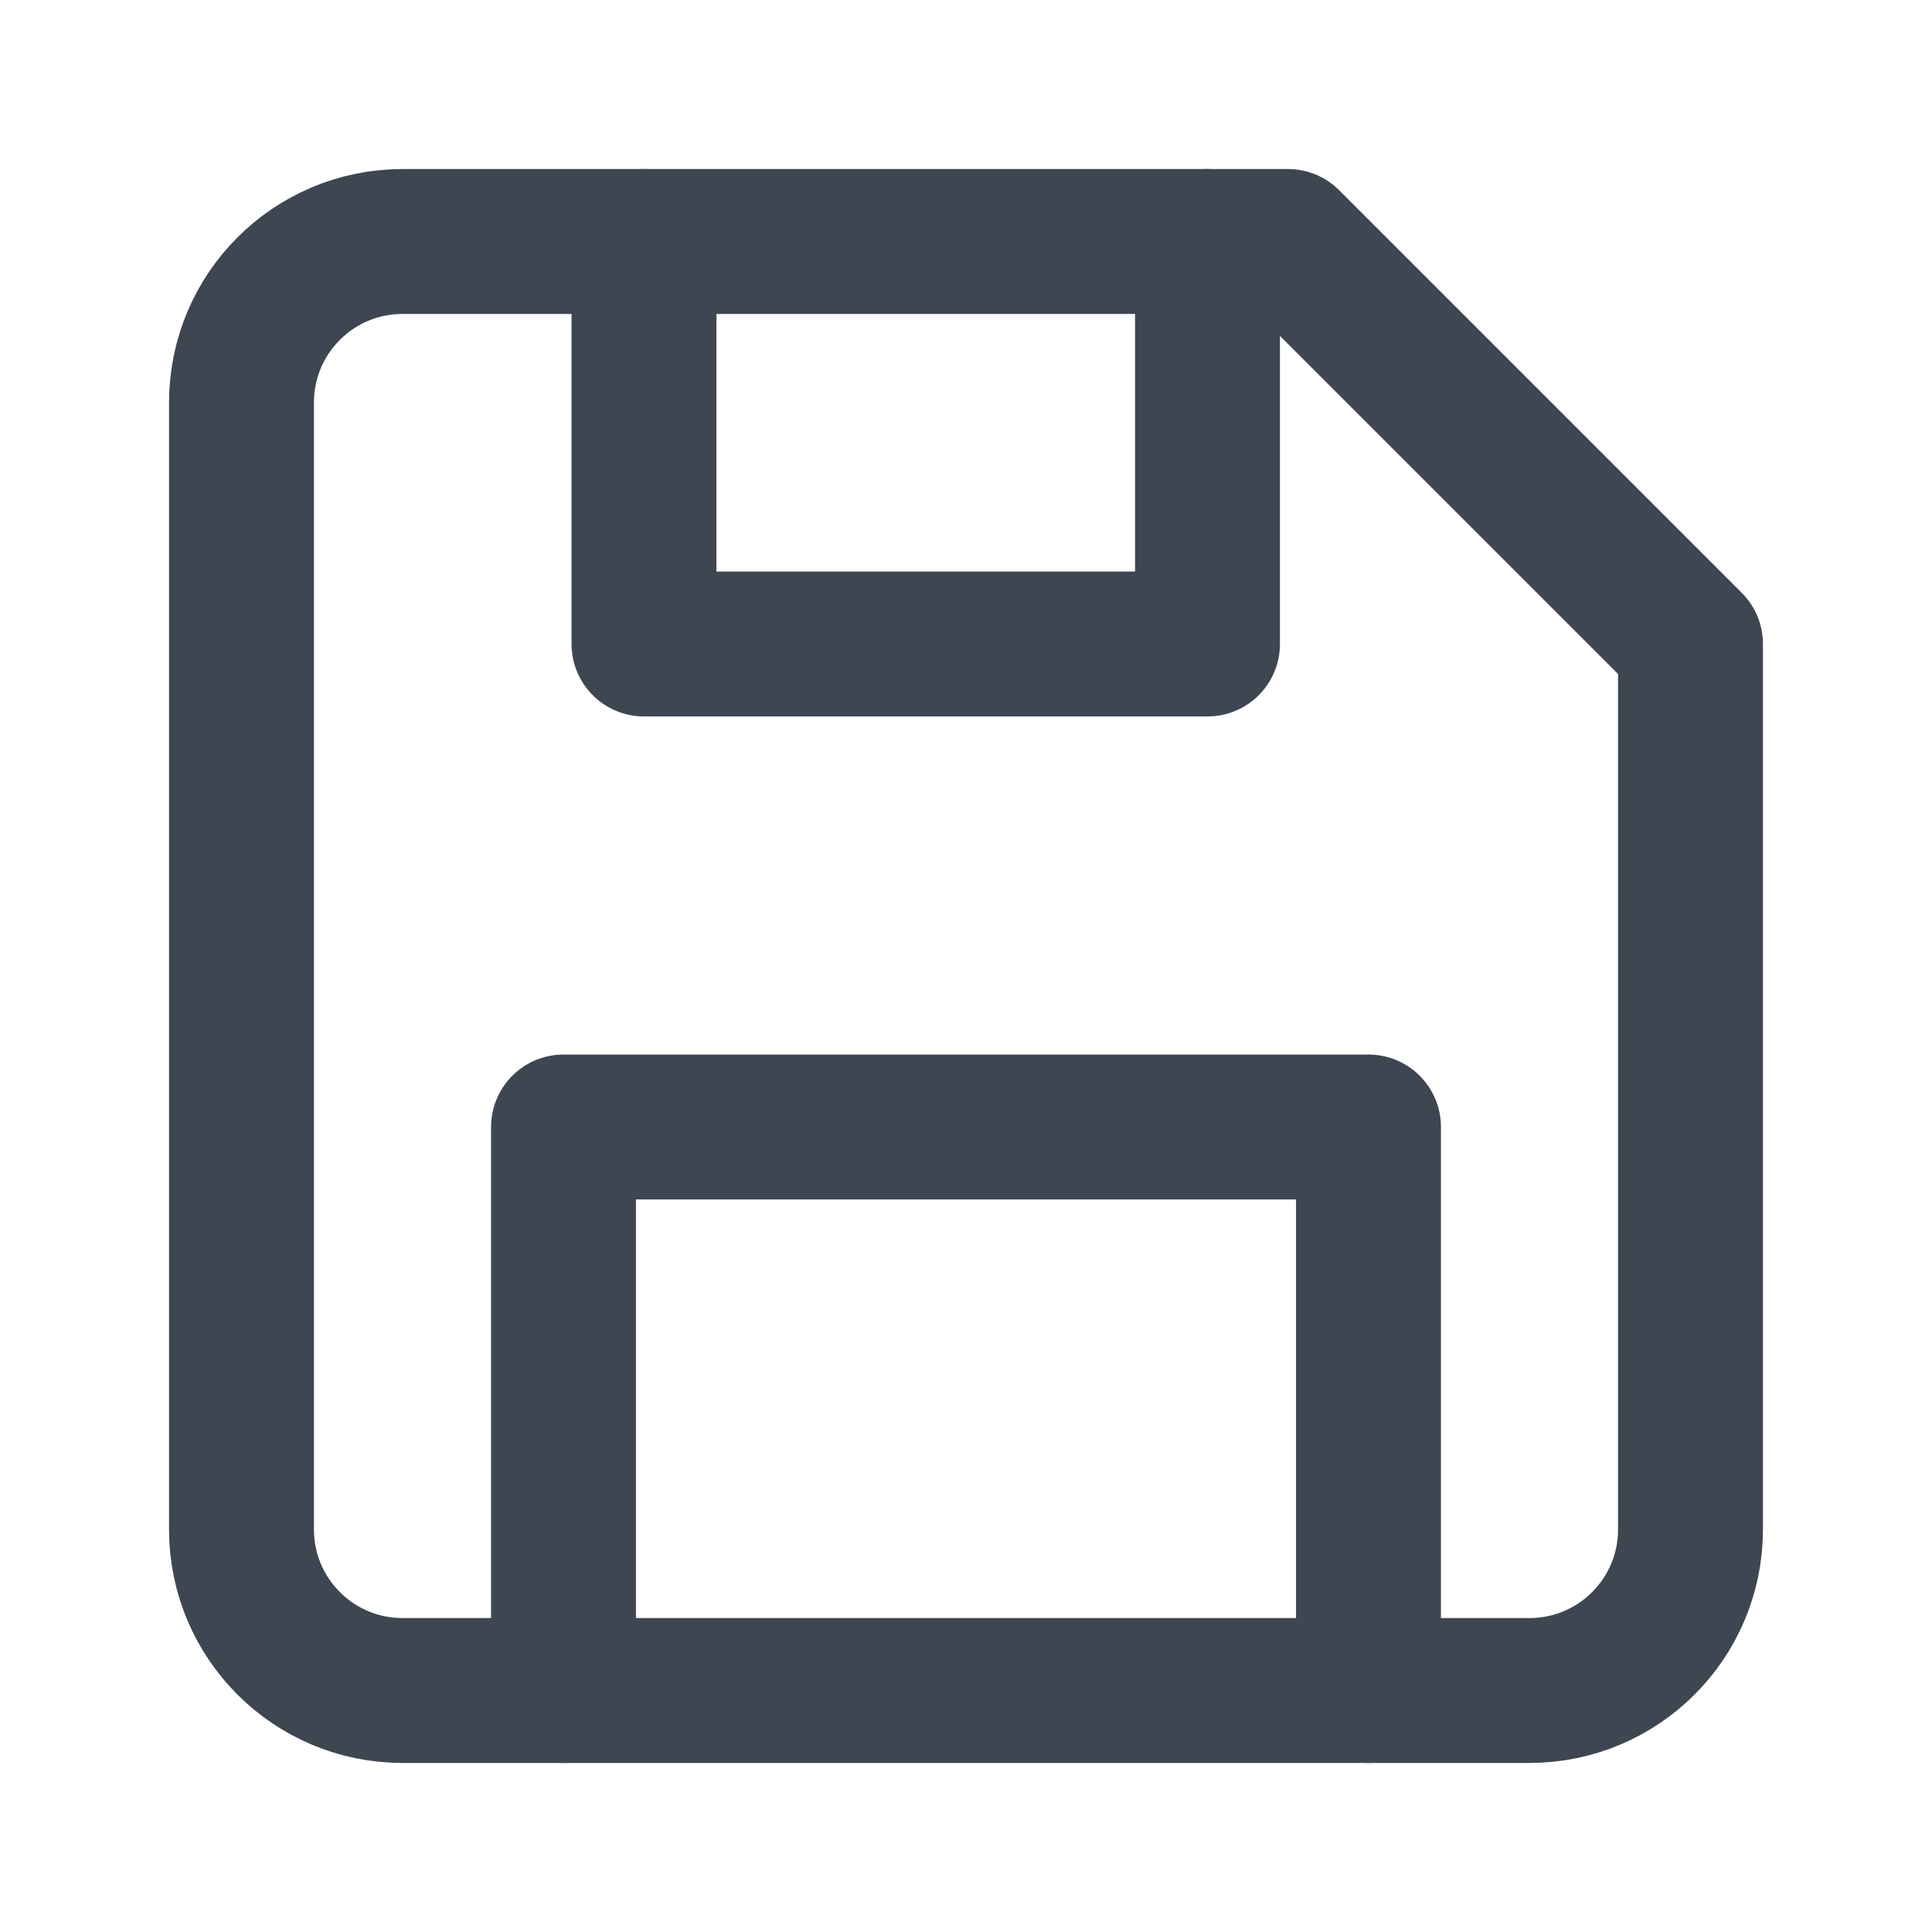
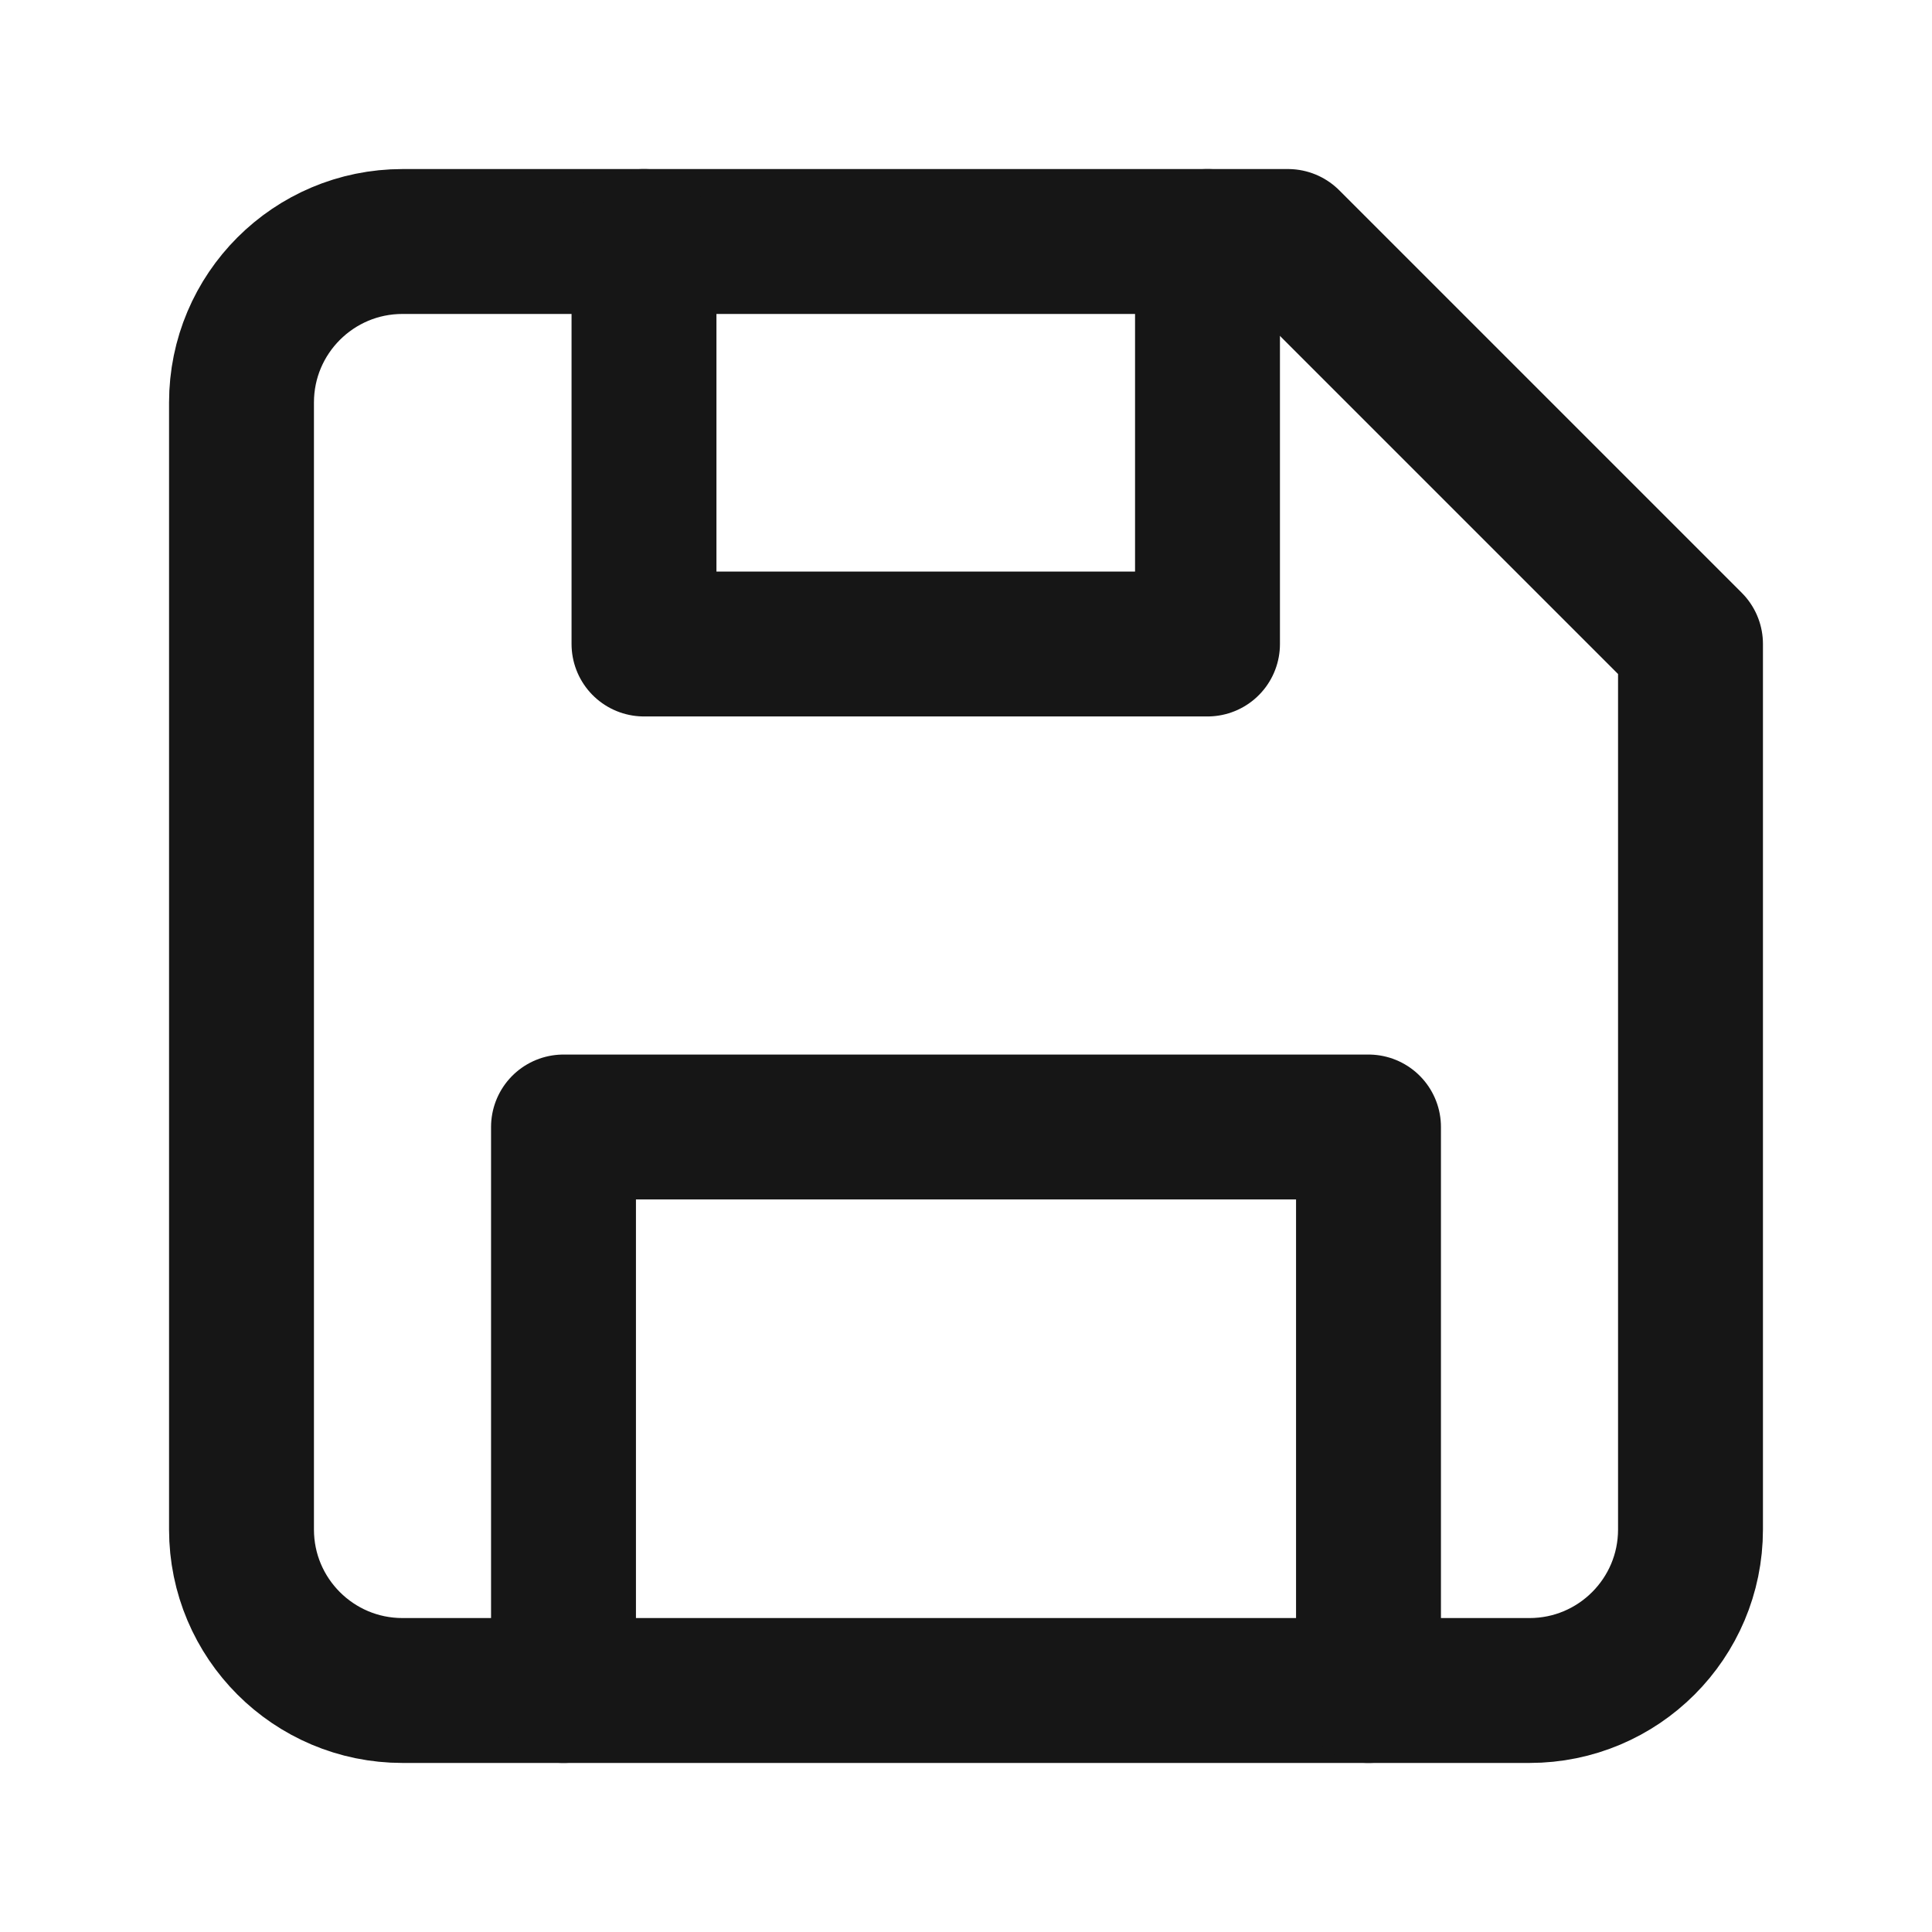
- <svg xmlns="http://www.w3.org/2000/svg" width="24" height="24" viewBox="0 0 24 24" fill="none" stroke="#3E4652" stroke-width="1.8" stroke-linecap="round" stroke-linejoin="round">
+ <svg xmlns="http://www.w3.org/2000/svg" width="24" height="24" viewBox="0 0 24 24" fill="none" stroke="#161616" stroke-width="1.8" stroke-linecap="round" stroke-linejoin="round">
  <path d="M5 3h11l5 5v11a2 2 0 0 1-2 2H5a2 2 0 0 1-2-2V5a2 2 0 0 1 2-2z" />
  <path d="M8 3v5h7V3" />
  <path d="M7 21v-7h10v7" />
</svg>
